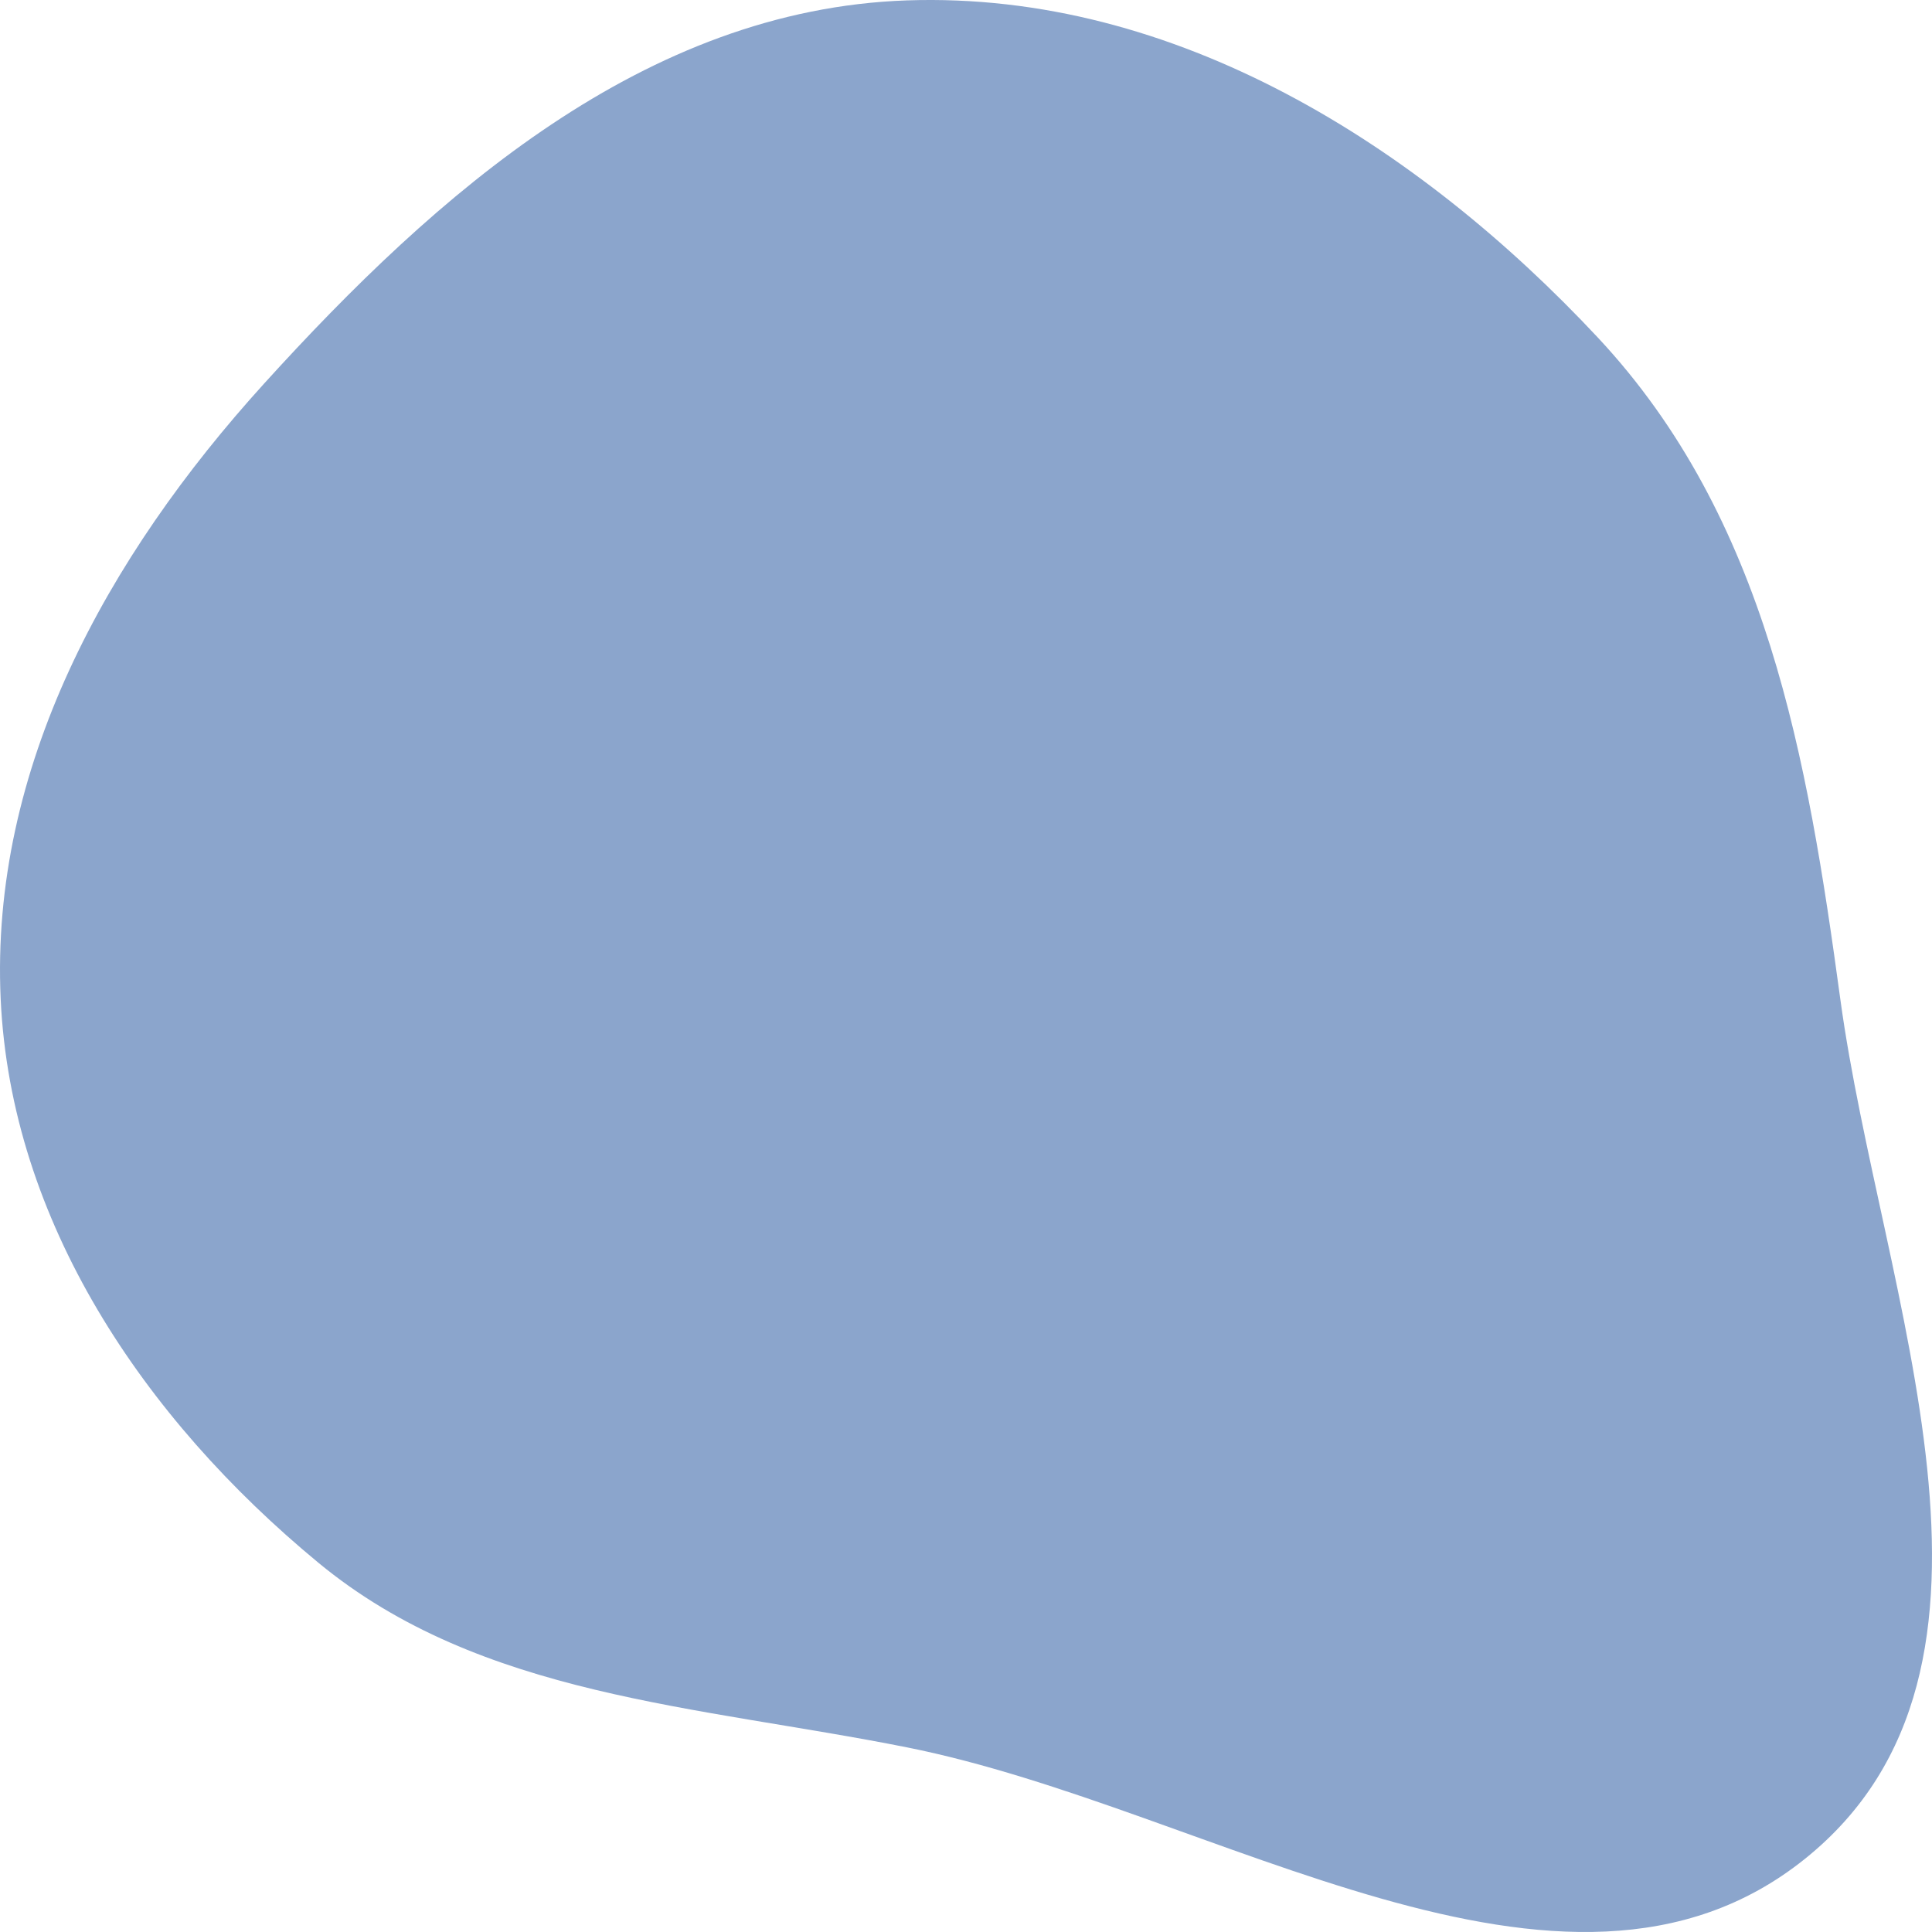
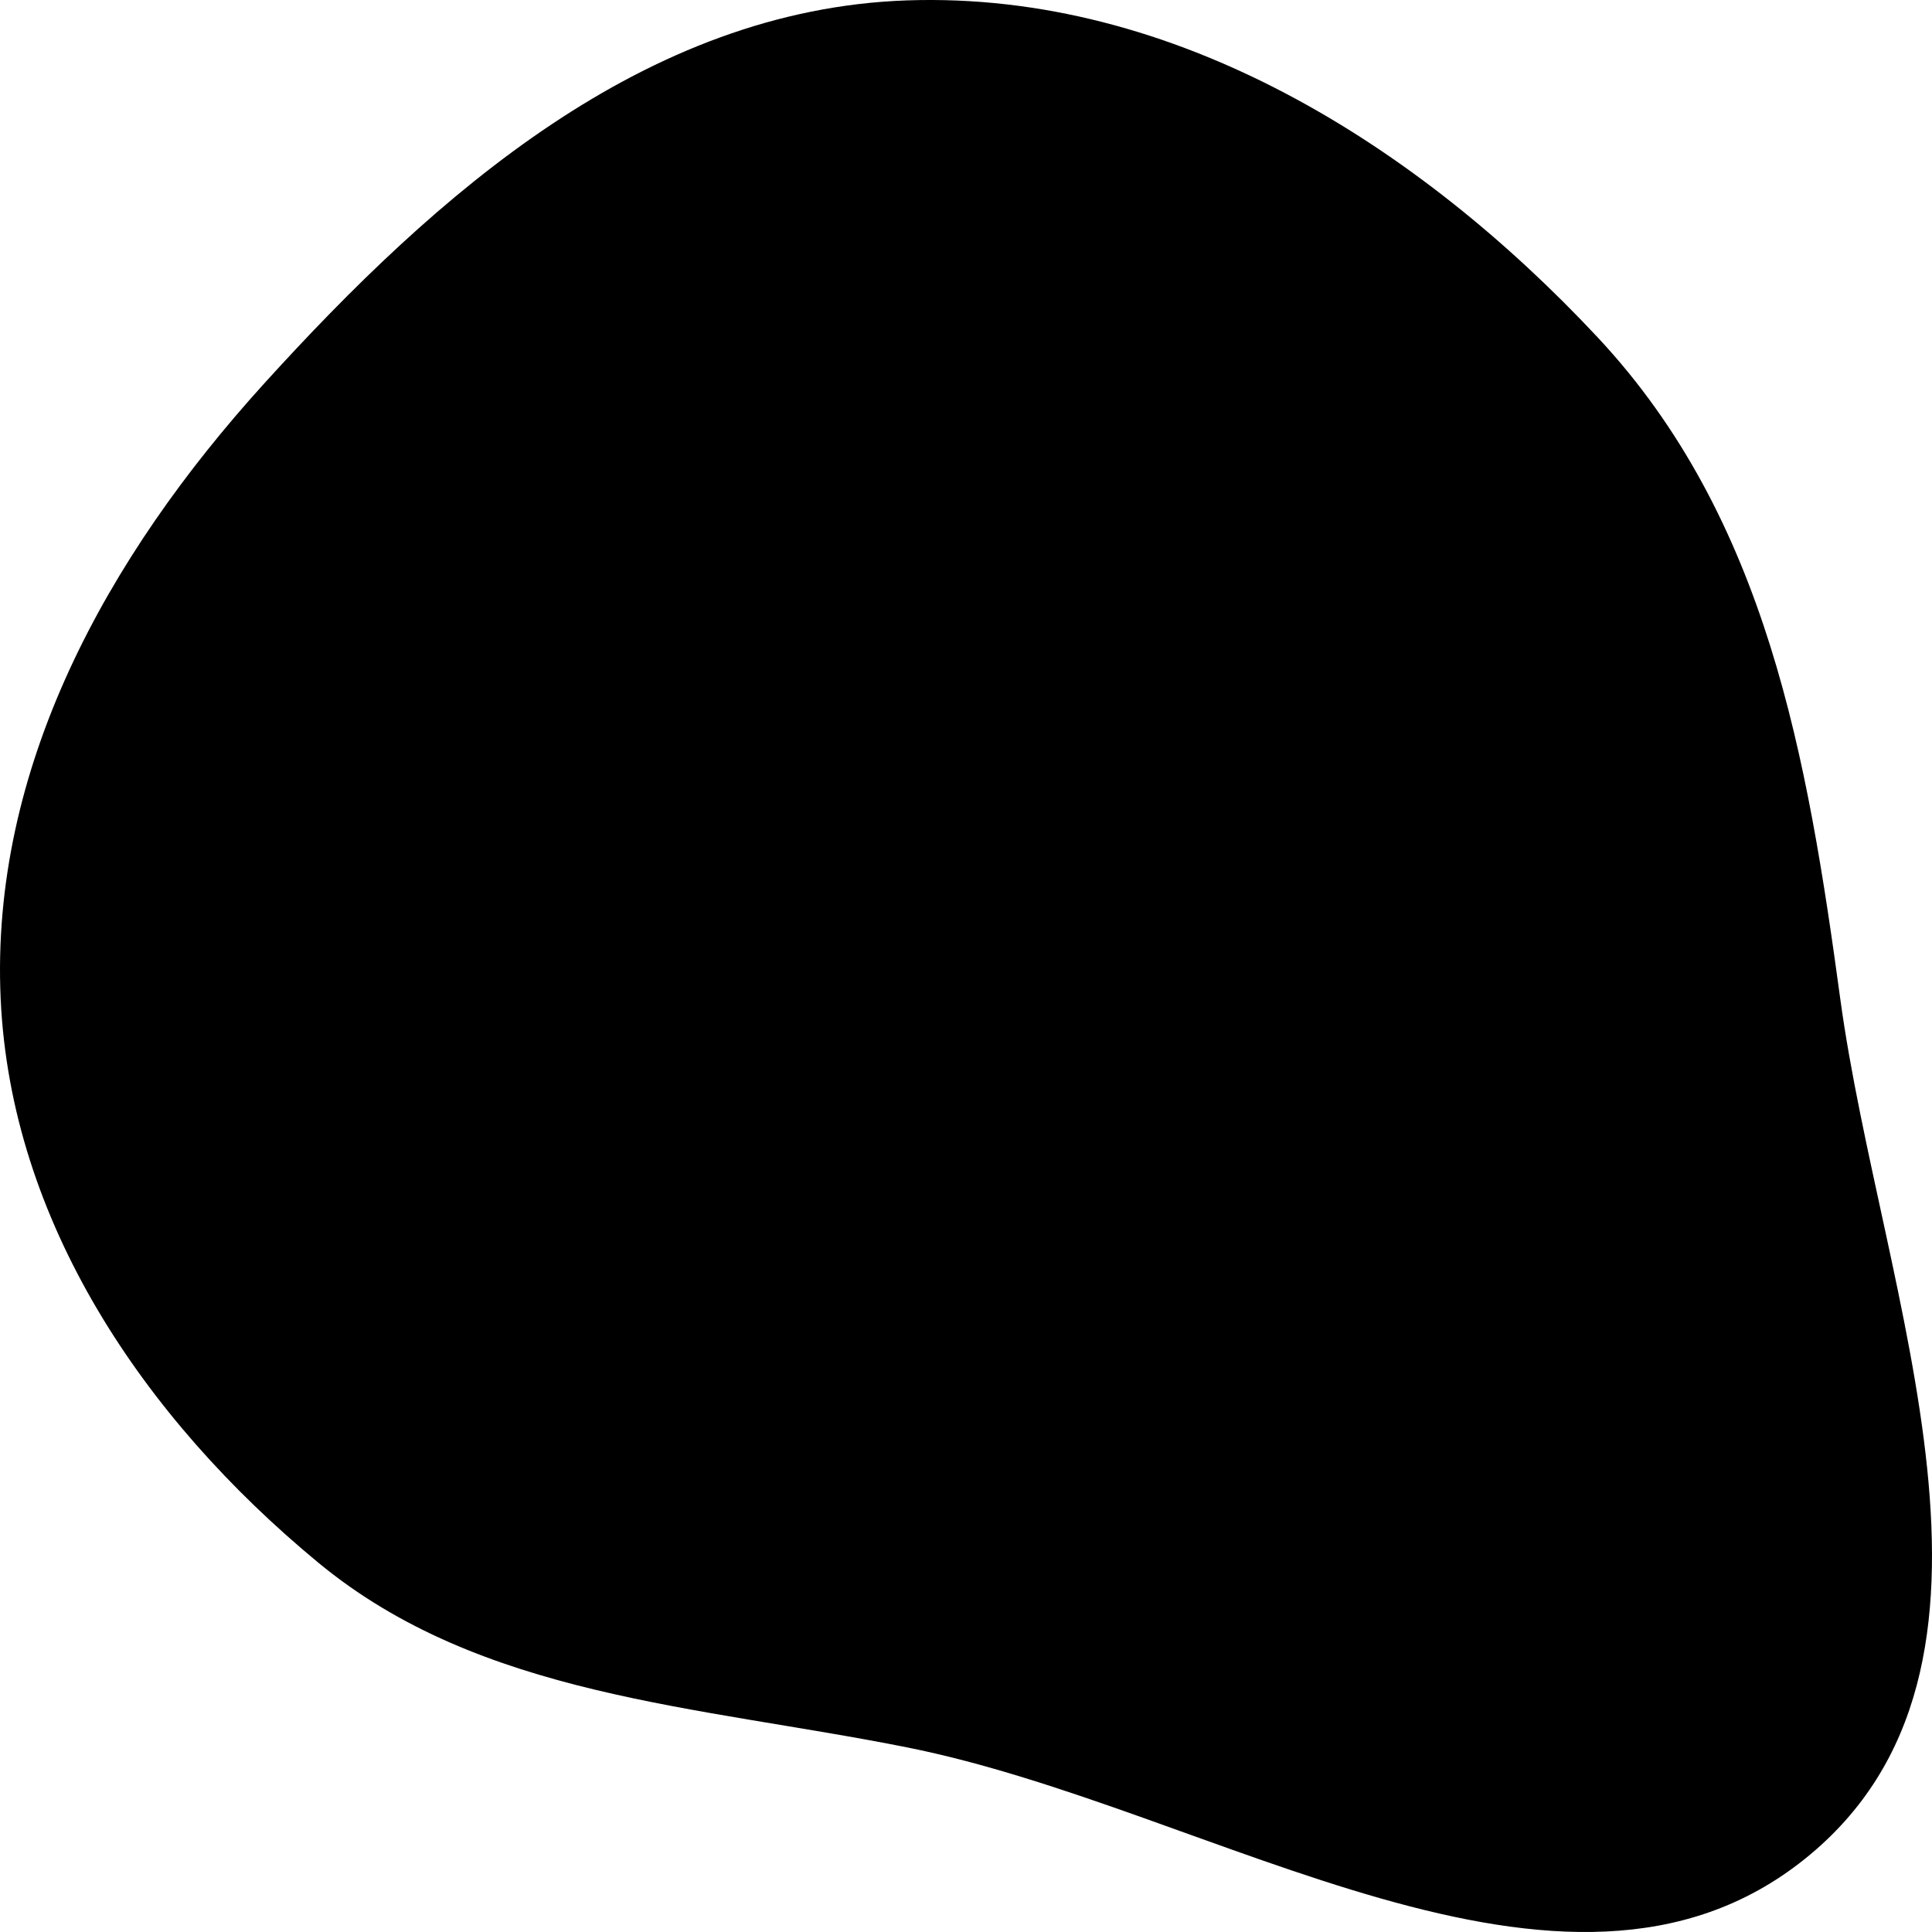
- <svg xmlns="http://www.w3.org/2000/svg" width="80" height="80" viewBox="0 0 80 80" fill="none">
-   <path fill-rule="evenodd" clip-rule="evenodd" d="M37.552 72.354C28.853 70.62 19.913 70.266 13.183 64.709C5.915 58.708 0.45 50.552 0.028 41.37C-0.411 31.834 4.4 23.087 10.938 15.881C18.063 8.029 26.696 0.392 37.552 0.016C48.67 -0.368 58.739 6.034 66.159 13.973C73.166 21.47 74.846 31.393 76.203 41.37C77.869 53.615 84.617 69.051 74.731 76.977C64.768 84.962 50.271 74.889 37.552 72.354Z" fill="#8BA5CC" />
+ <svg xmlns="http://www.w3.org/2000/svg" width="80" height="80" viewBox="0 0 80 80" fill="currentColor">
+   <path fill-rule="evenodd" clip-rule="evenodd" d="M37.552 72.354C28.853 70.62 19.913 70.266 13.183 64.709C5.915 58.708 0.45 50.552 0.028 41.37C-0.411 31.834 4.4 23.087 10.938 15.881C18.063 8.029 26.696 0.392 37.552 0.016C48.67 -0.368 58.739 6.034 66.159 13.973C73.166 21.47 74.846 31.393 76.203 41.37C77.869 53.615 84.617 69.051 74.731 76.977C64.768 84.962 50.271 74.889 37.552 72.354Z" />
</svg>
